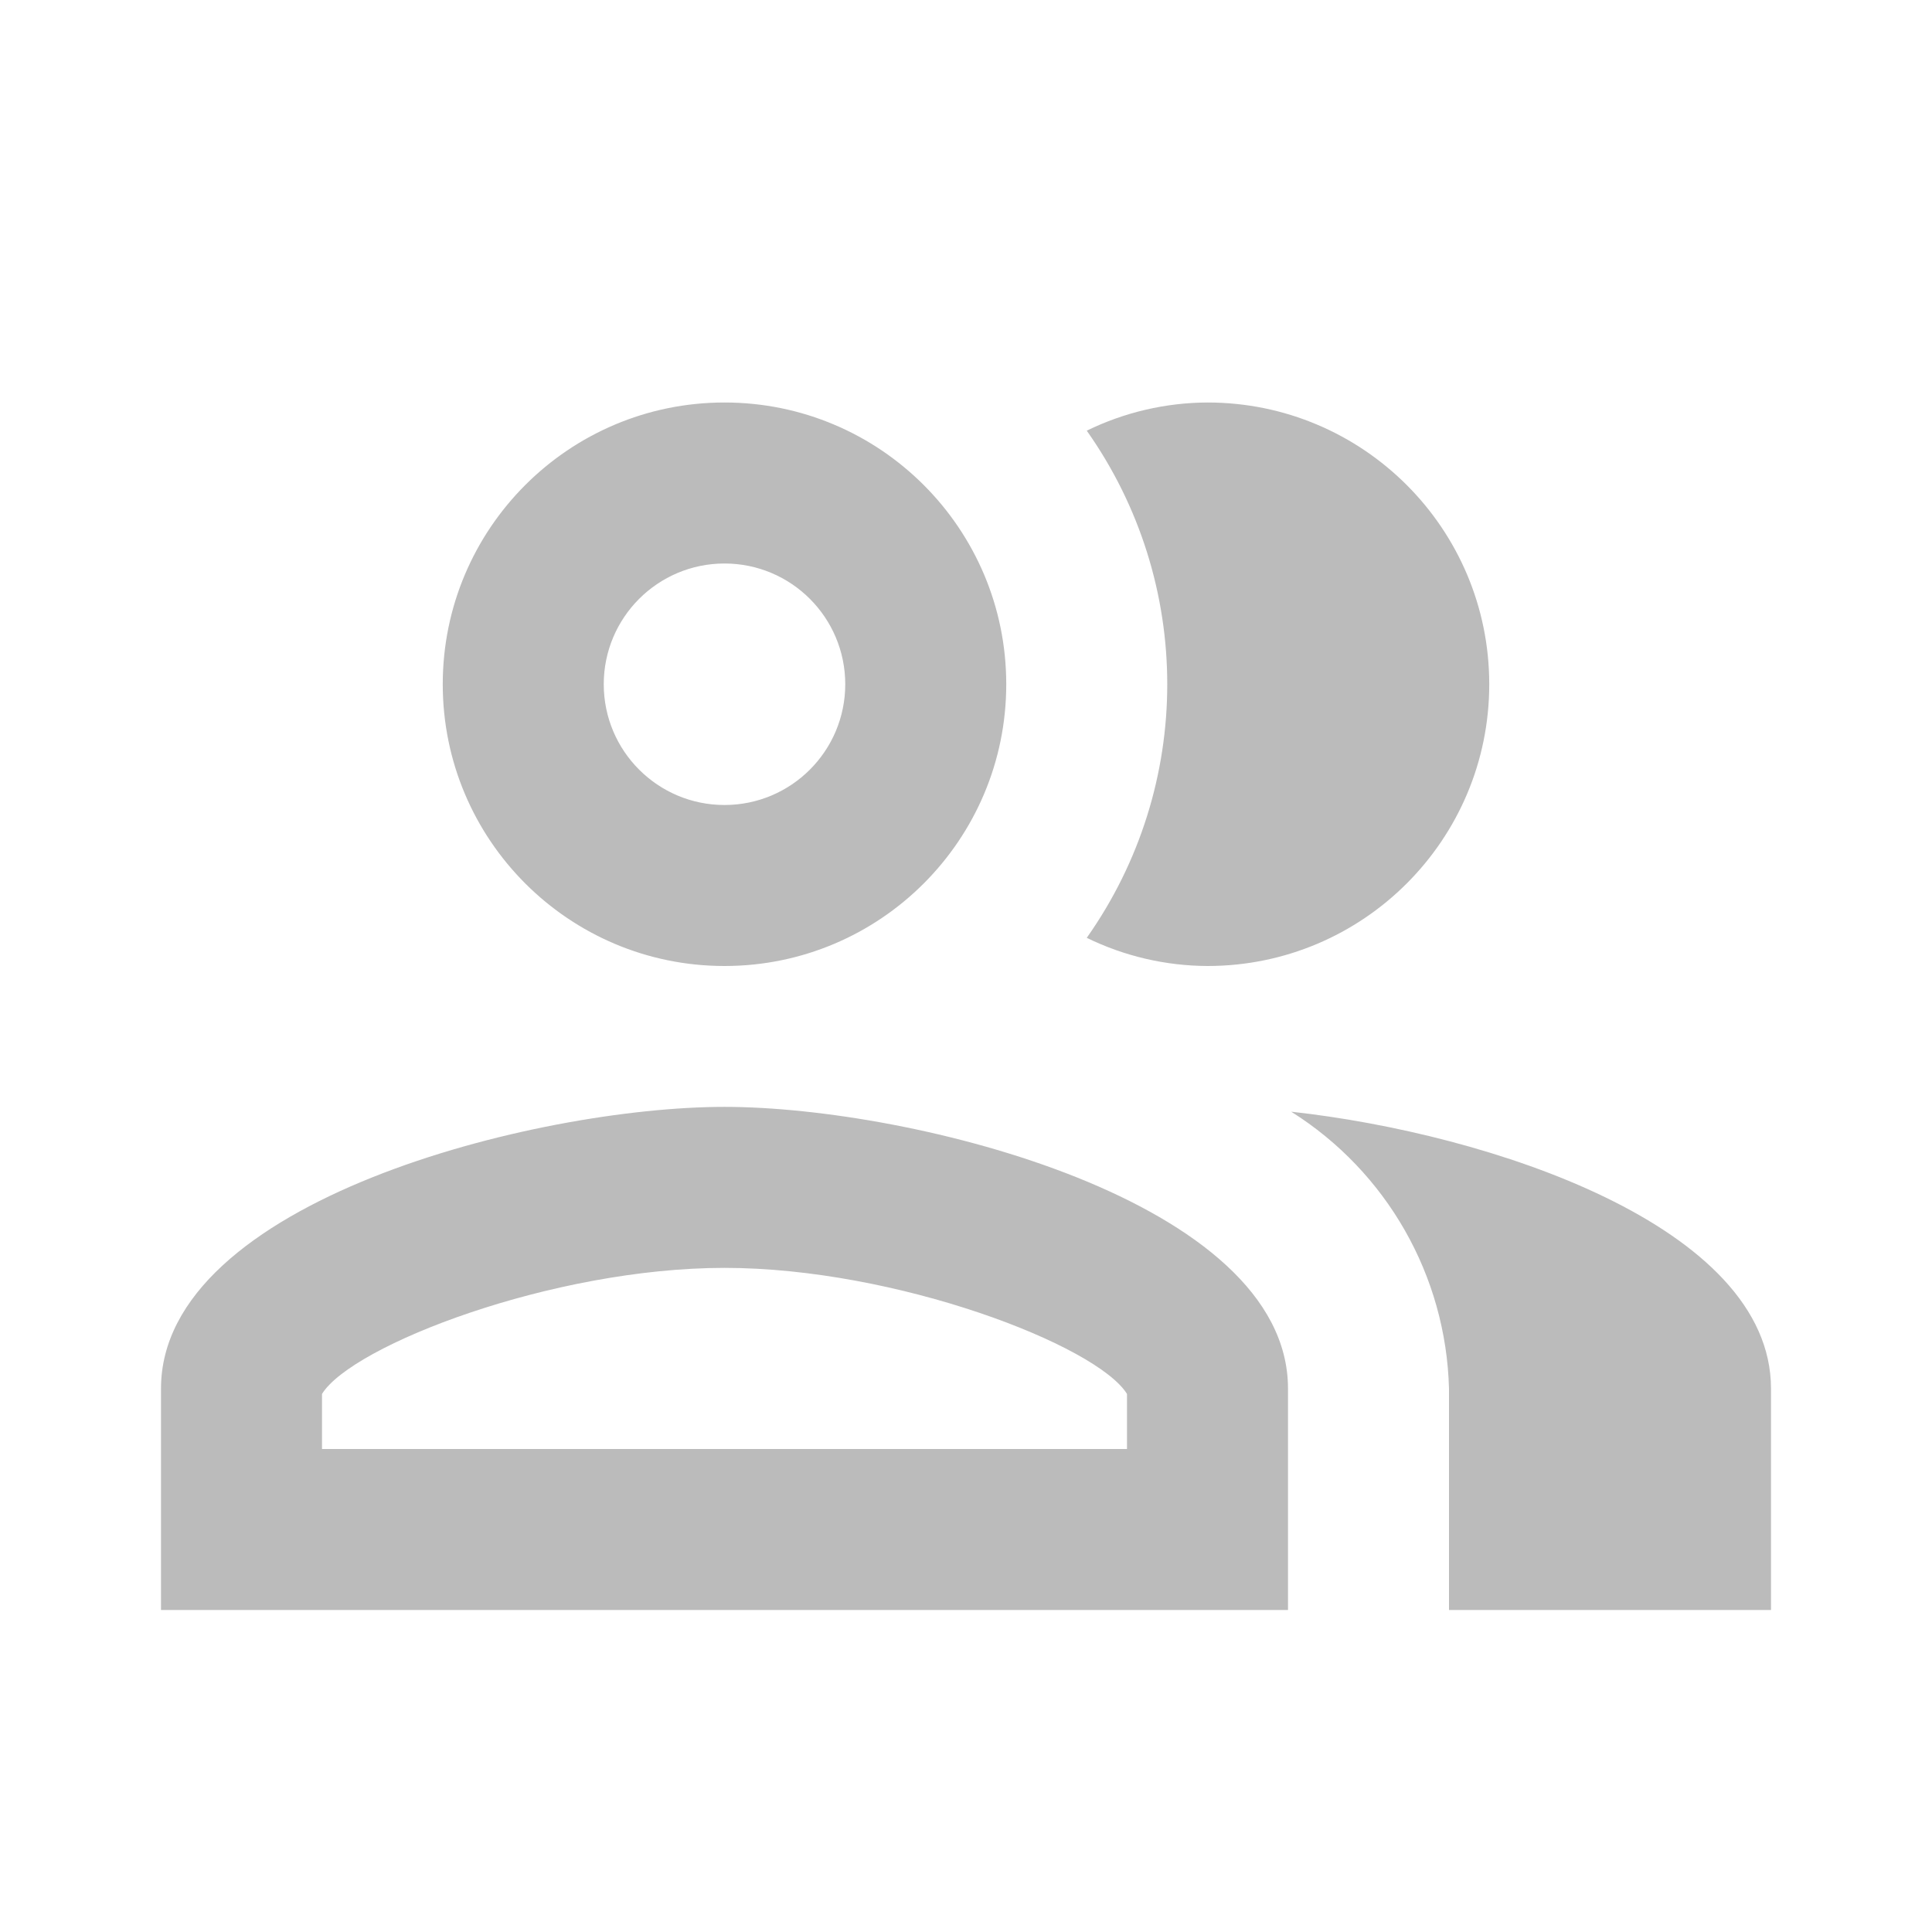
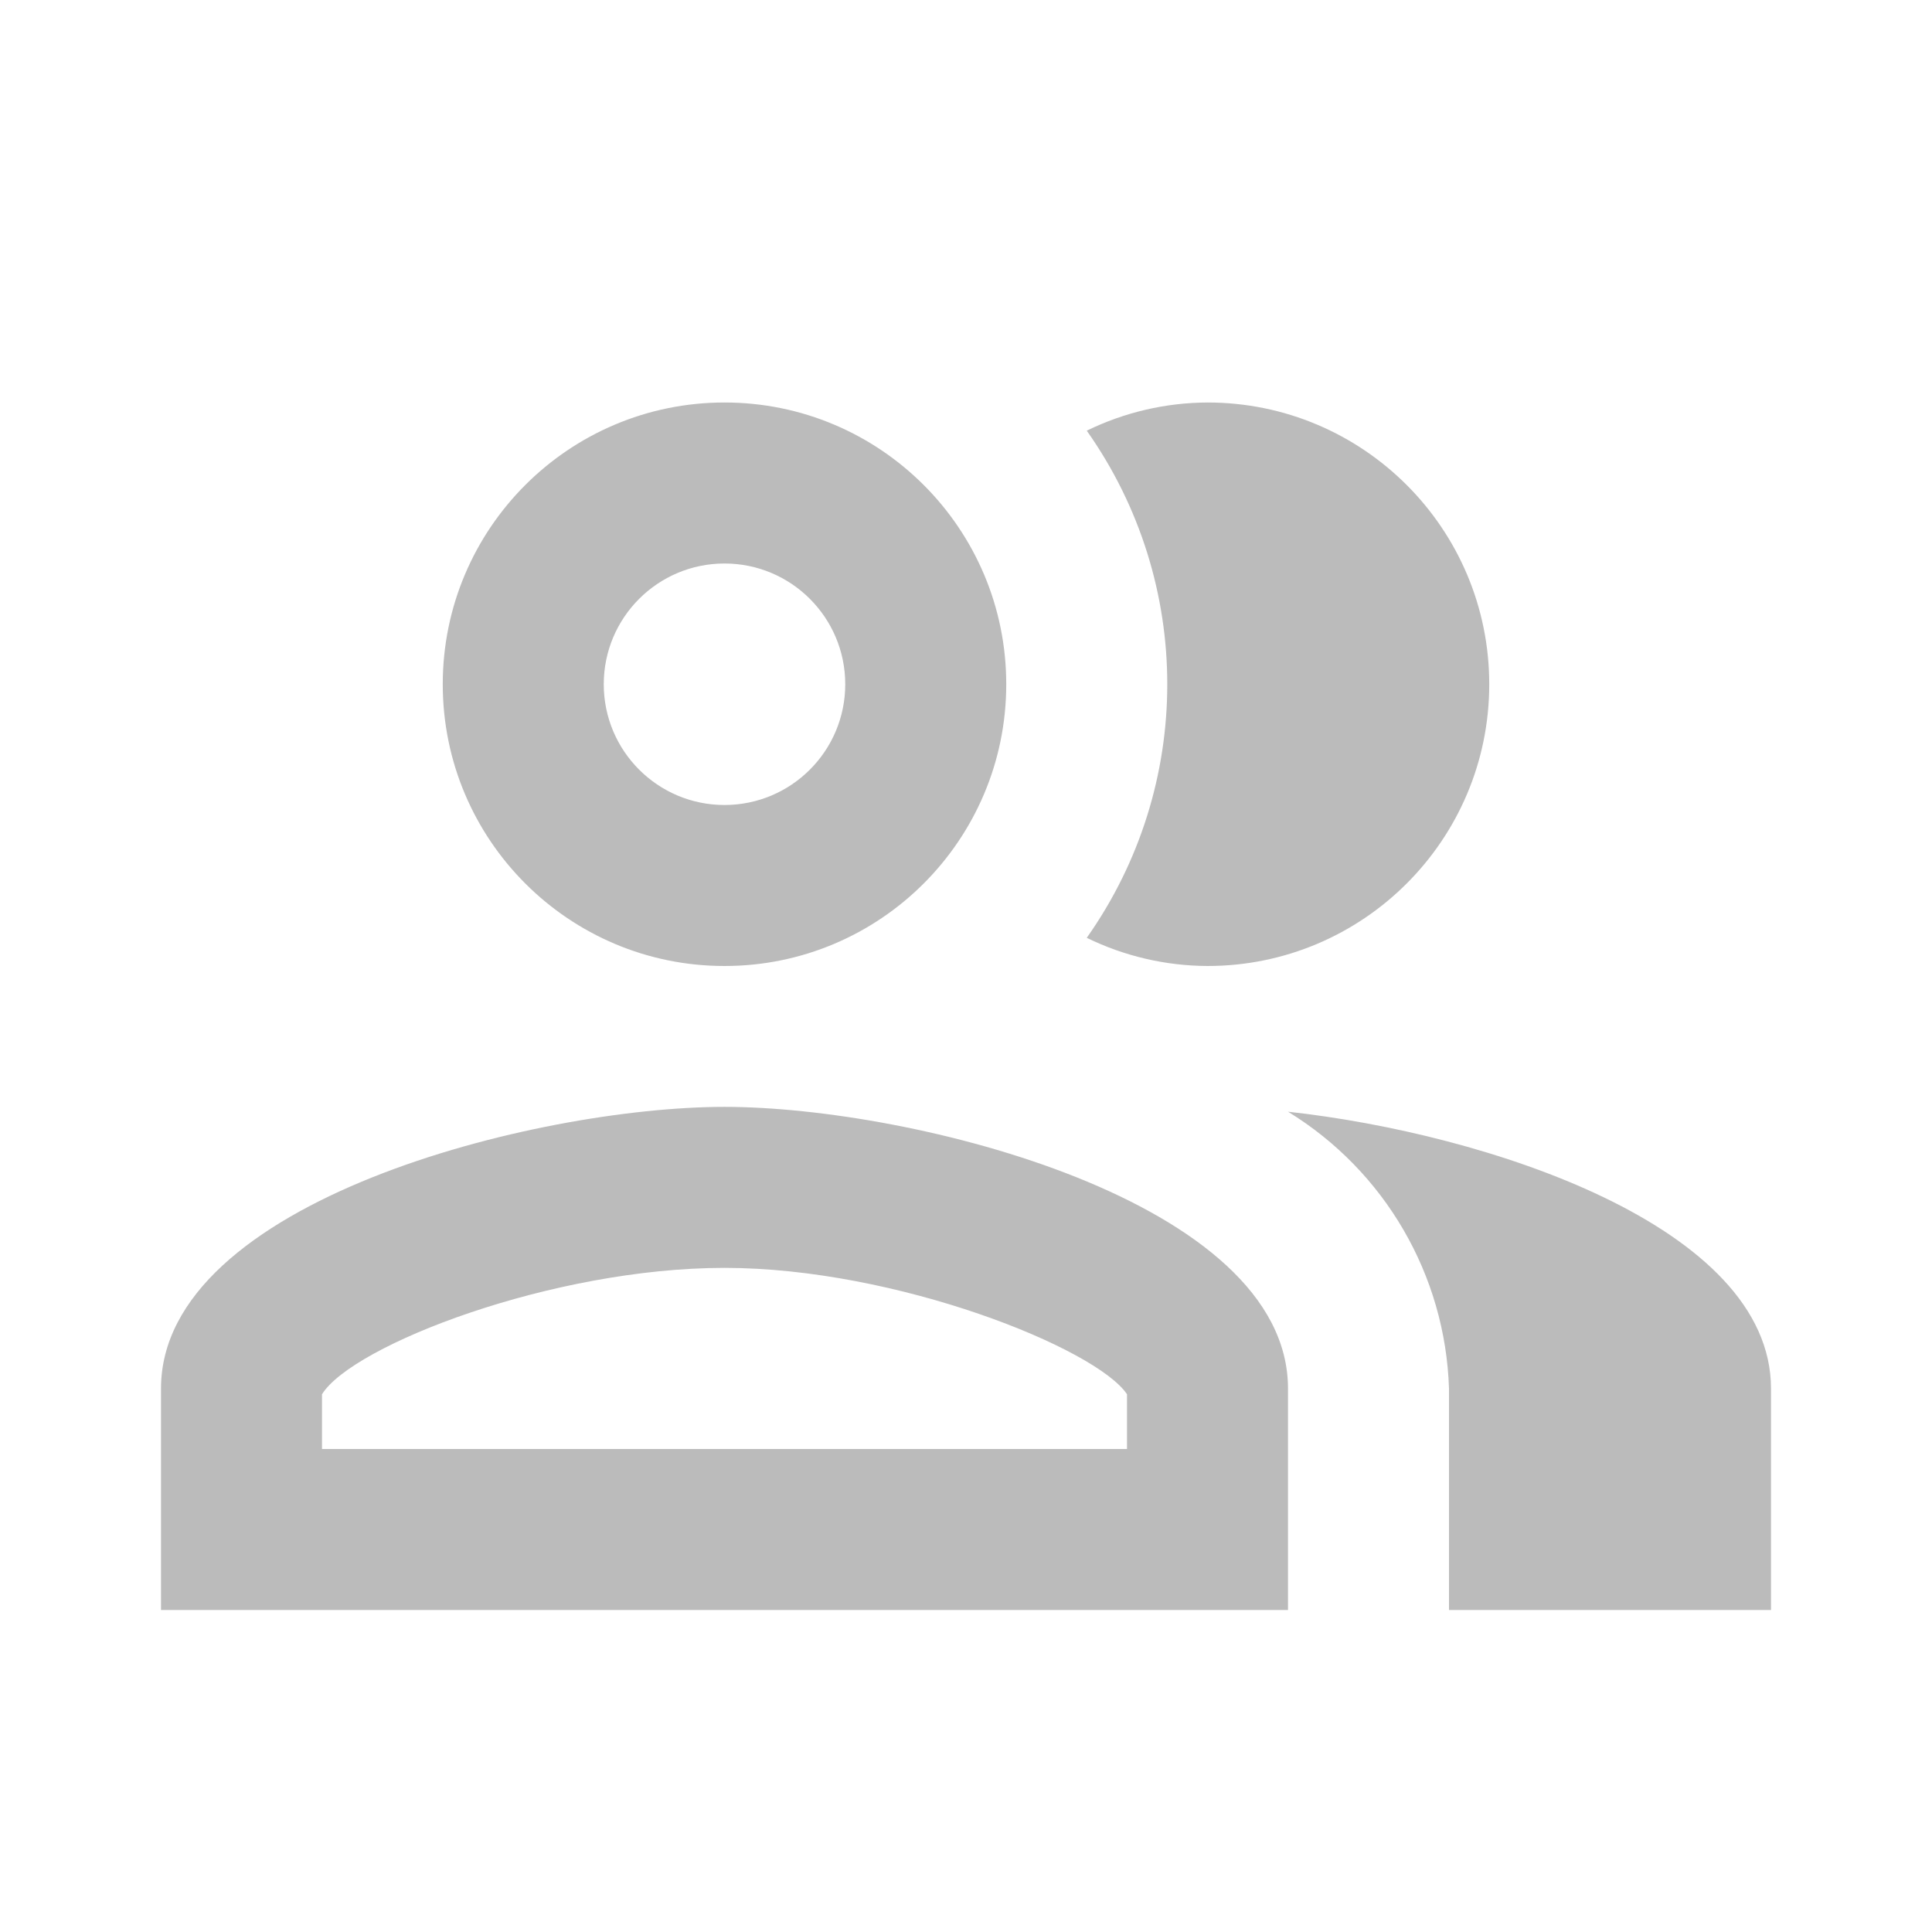
<svg xmlns="http://www.w3.org/2000/svg" viewBox="0 0 24 24">
-   <path d="M9,5a3.5,3.5,0,1,0,3.5,3.5A3.5,3.5,0,0,0,9,5Zm0,5a1.5,1.5,0,1,1,1.5-1.5A1.5,1.5,0,0,1,9,10Zm7.04,3.81c2.46.27,5.96,1.42,5.96,3.44V20H18V17.25a4.193,4.193,0,0,0-1.96-3.44M15,12a3.446,3.446,0,0,1-1.5-.35,5.461,5.461,0,0,0,0-6.3A3.446,3.446,0,0,1,15,5a3.5,3.5,0,0,1,0,7M9,13.75c-2.34,0-7,1.17-7,3.5V20H16V17.25C16,14.92,11.34,13.75,9,13.75ZM14,18H4v-.684c.375-.605,2.864-1.566,5-1.566s4.625.961,5,1.566Z" fill="#bbb" />
+   <path d="M9,5a3.5,3.5,0,1,0,3.5,3.5A3.5,3.5,0,0,0,9,5Zm0,5a1.5,1.5,0,1,1,1.5-1.5A1.5,1.5,0,0,1,9,10Zm7,3.81c2.46.27,6,1.42,6,3.44V20H18V17.25a4.19,4.19,0,0,0-2-3.44M15,12a3.45,3.45,0,0,1-1.5-.35,5.46,5.46,0,0,0,0-6.3A3.45,3.45,0,0,1,15,5a3.5,3.5,0,0,1,0,7M9,13.75c-2.34,0-7,1.17-7,3.5V20H16V17.25C16,14.92,11.34,13.75,9,13.75ZM14,18H4v-.68c.38-.61,2.86-1.57,5-1.57s4.62,1,5,1.57Z" fill="#bbb" />
</svg>
